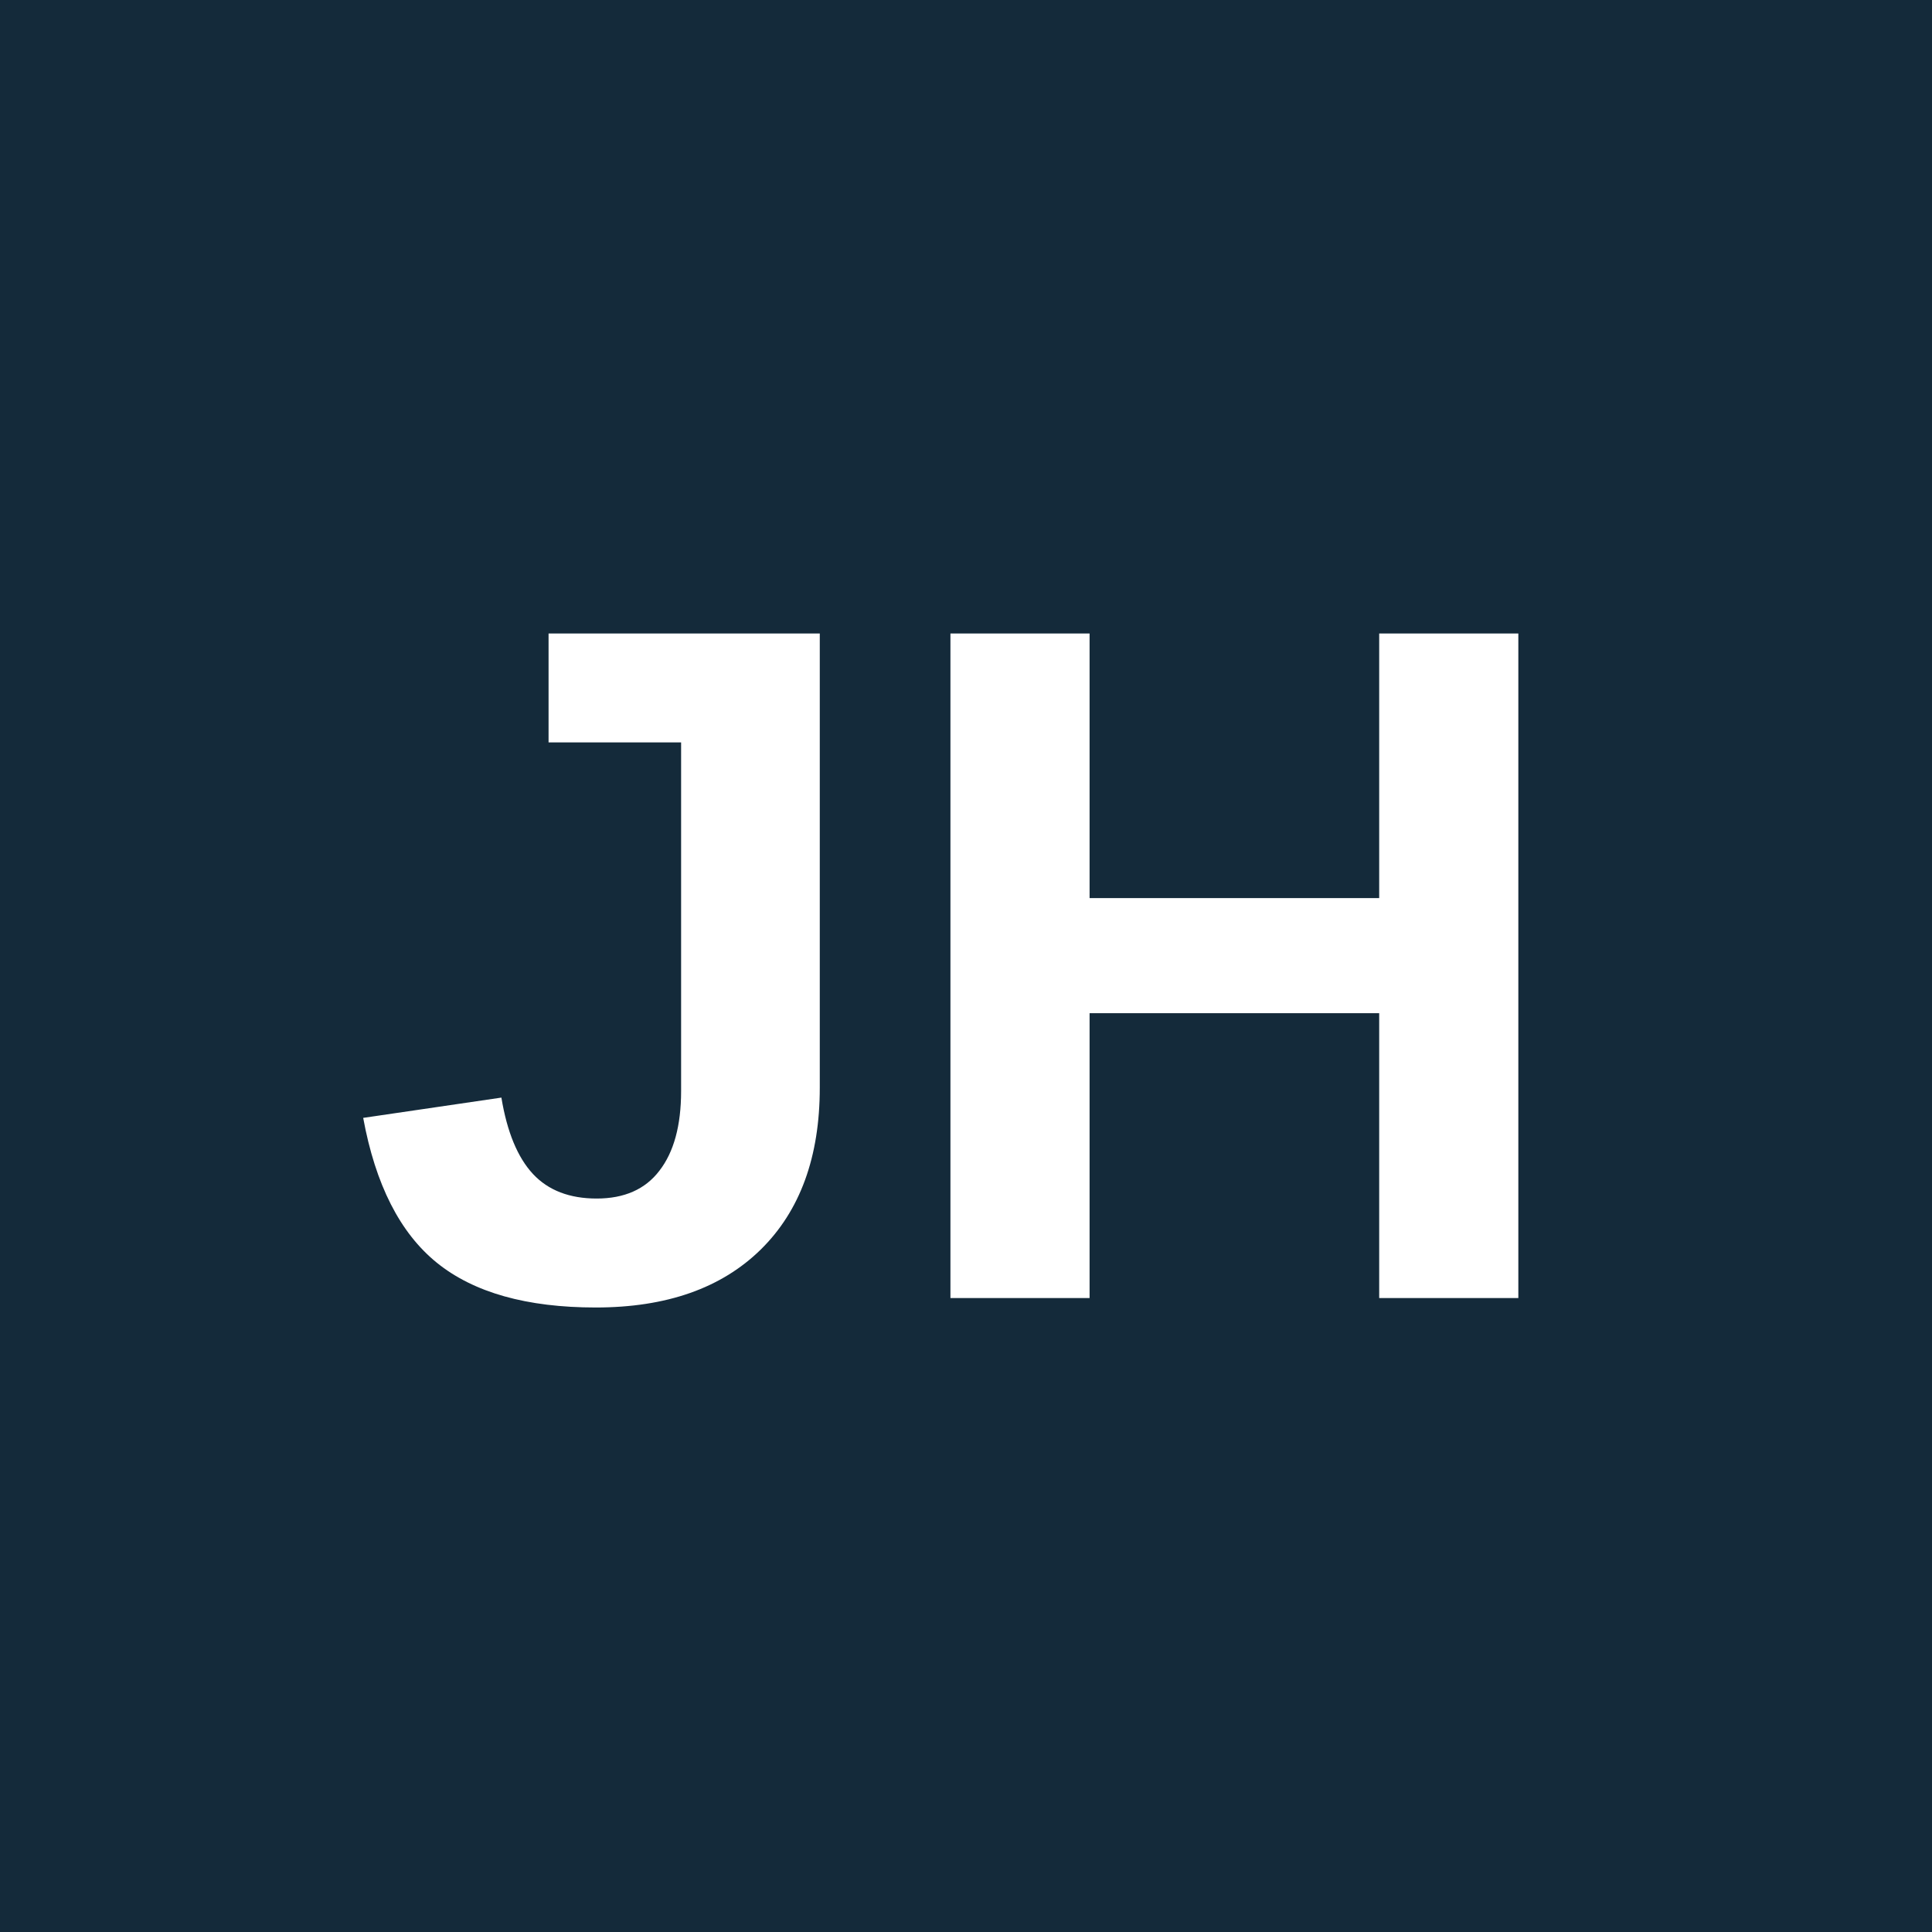
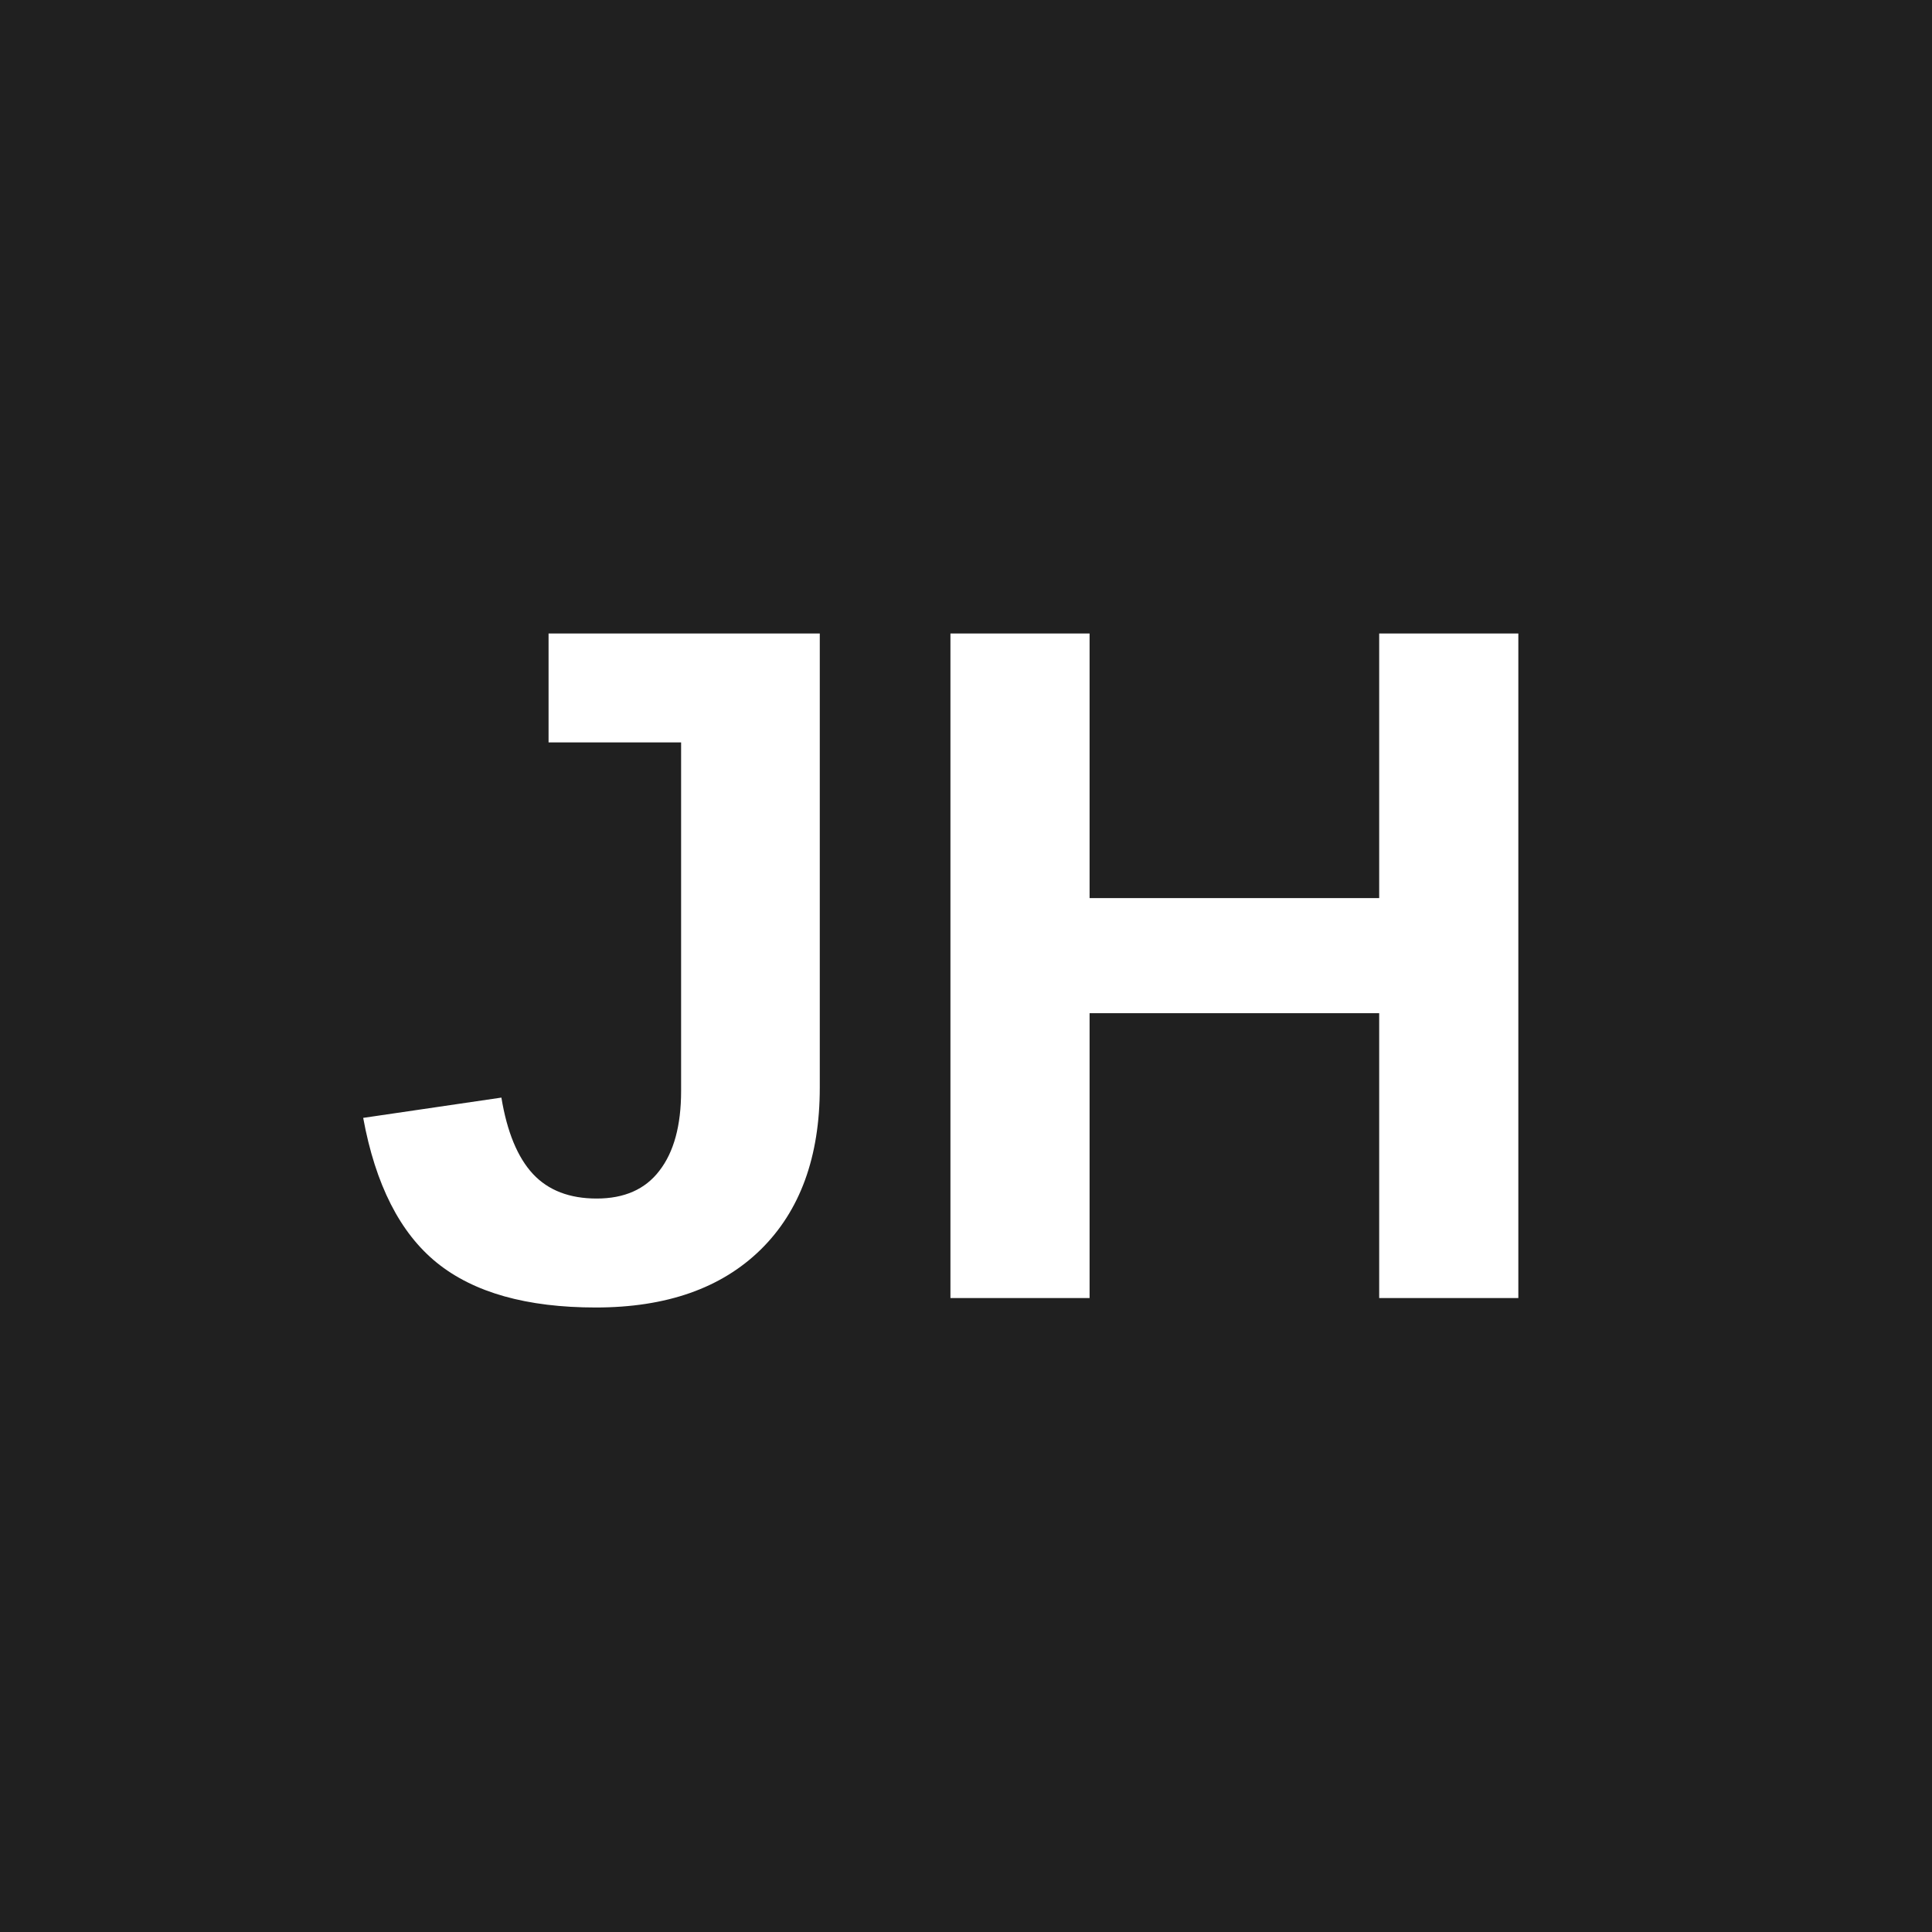
<svg xmlns="http://www.w3.org/2000/svg" viewBox="0 0 64 64">
-   <rect width="64" height="64" fill="#142a3a" />
-   <text x="32" y="43" text-anchor="middle" font-family="Arial,sans-serif" font-size="32" font-weight="bold" fill="#fff">JH</text>
+   <rect width="64" height="64" fill="#202020" />
+   <text x="32" y="43" text-anchor="middle" font-family="Arial,sans-serif" font-size="32" font-weight="bold" fill="#ffffff">JH</text>
</svg>
